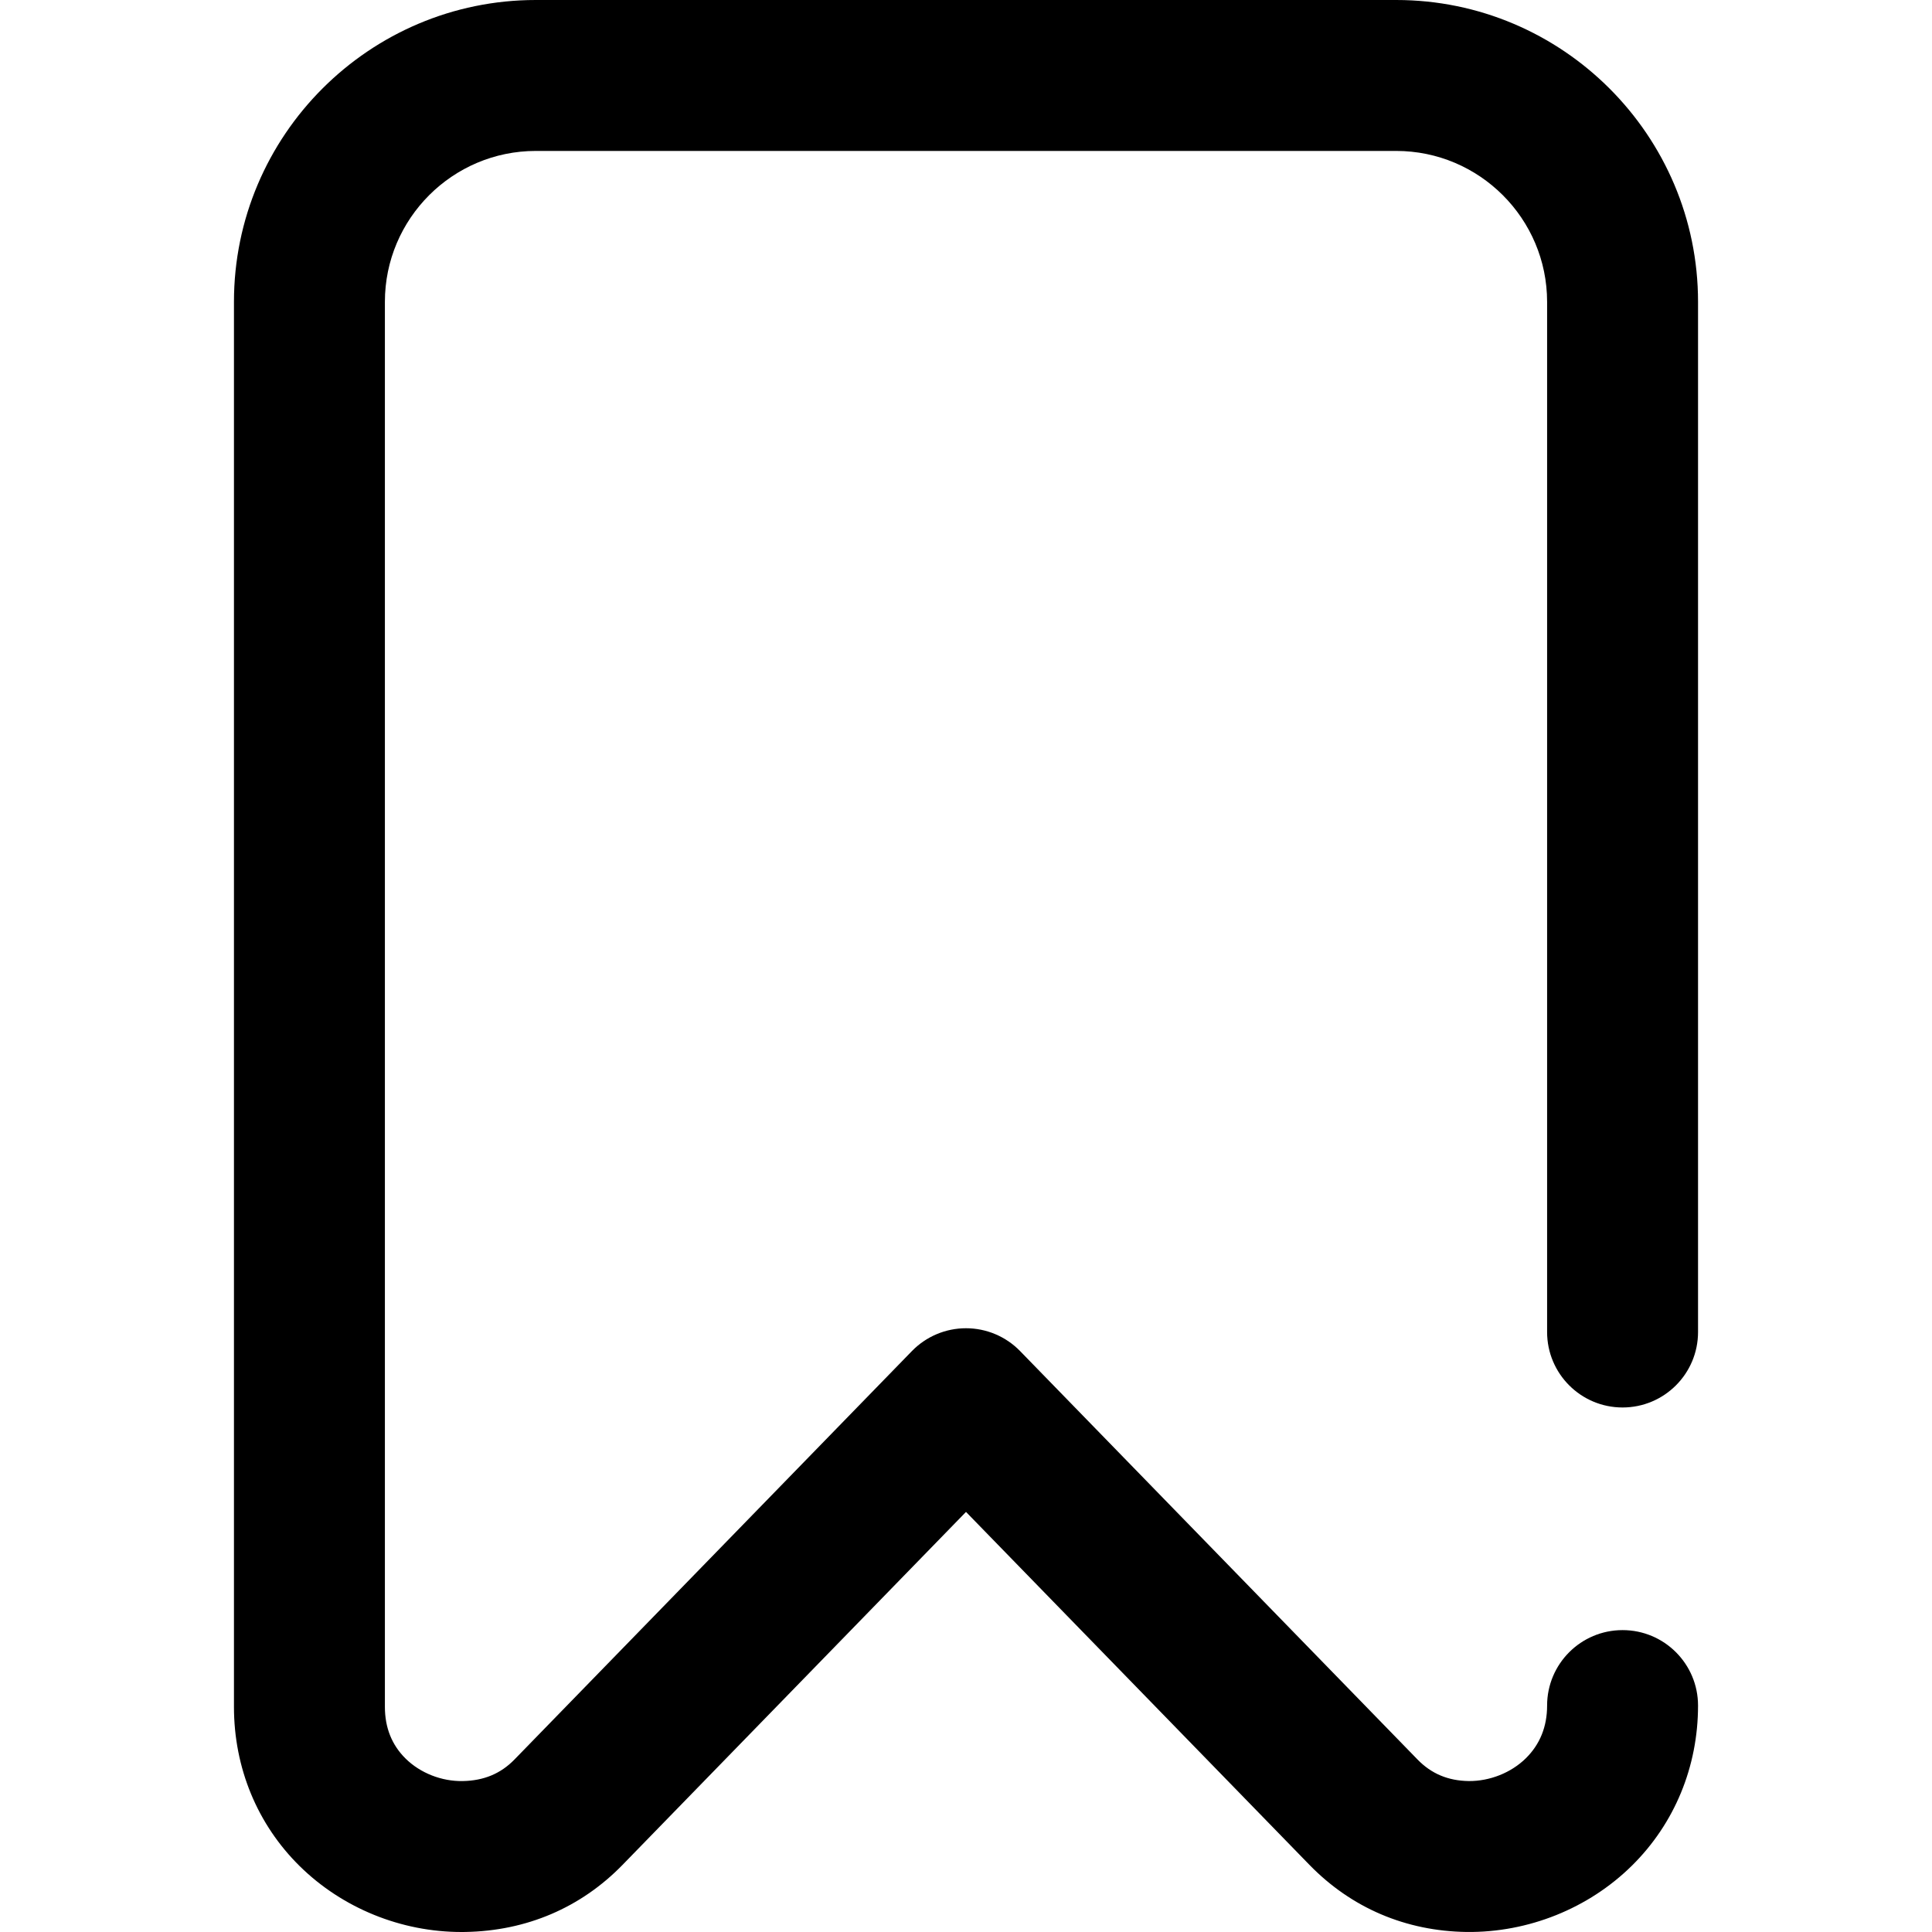
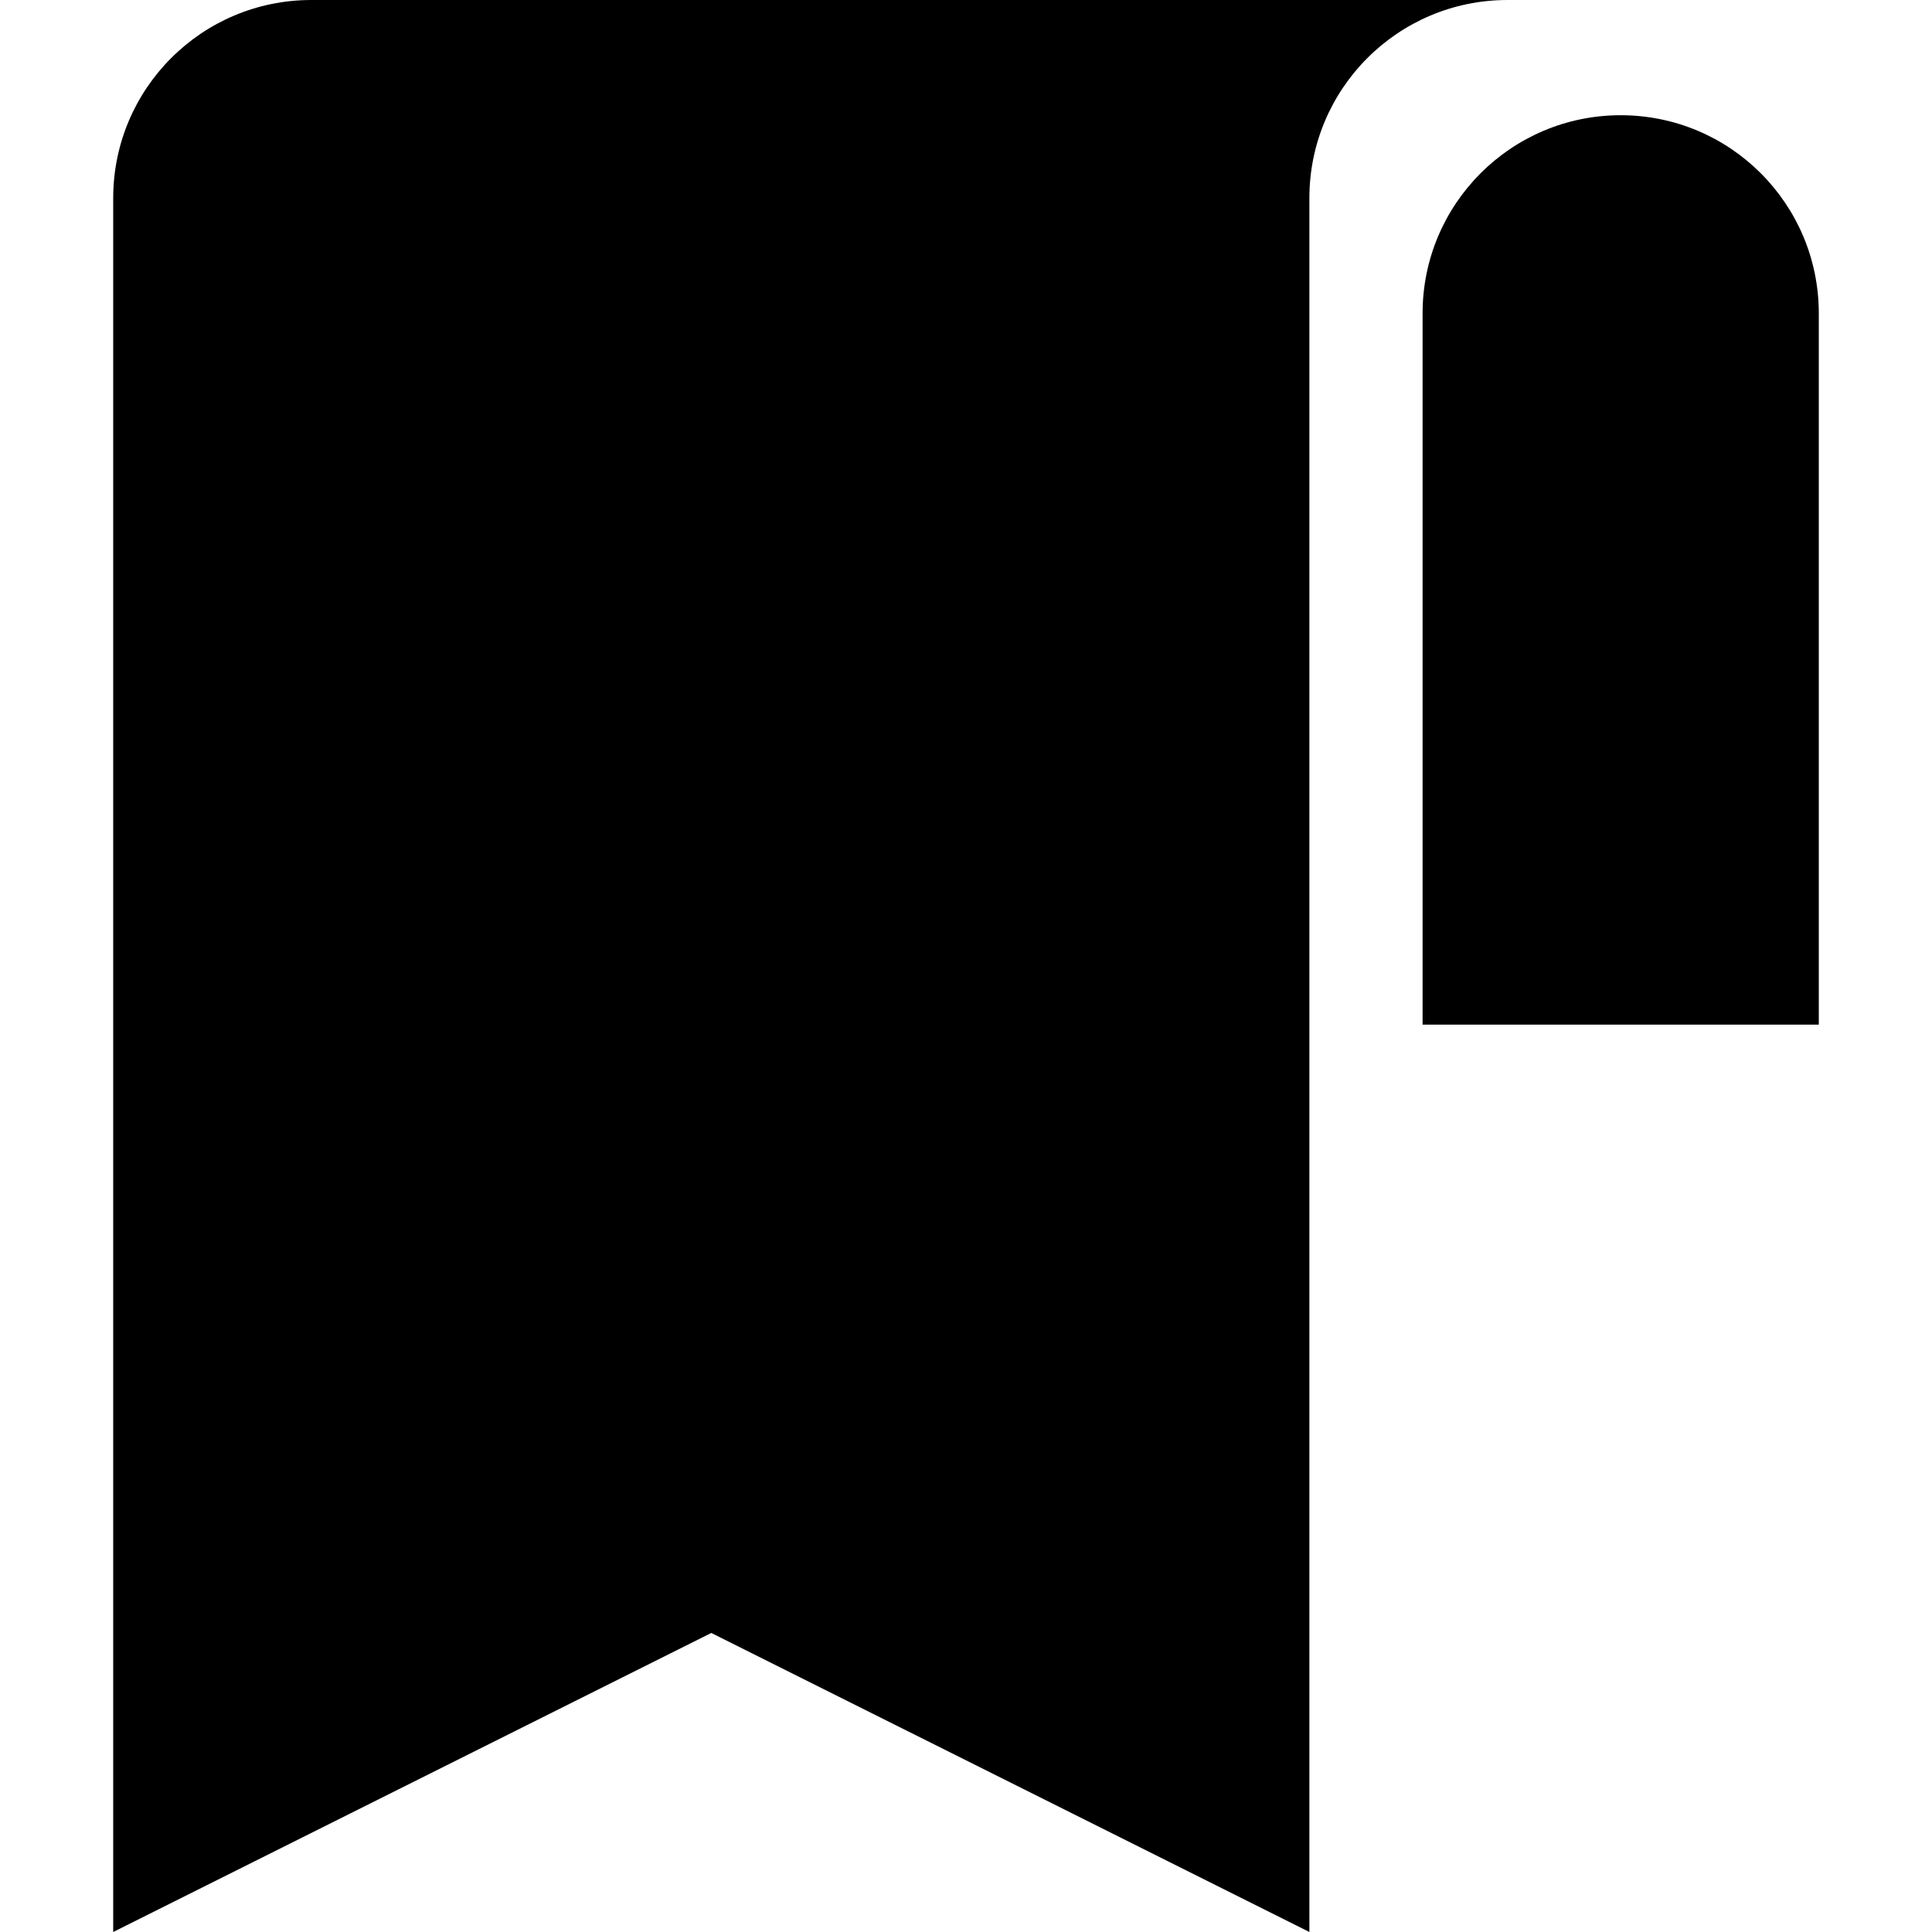
- <svg xmlns="http://www.w3.org/2000/svg" viewBox="0 0 512 512">
-   <defs />
-   <path d="M429.998 431.996c-11.046 0-20 8.954-20 20 0 5.576-1.889 10.268-5.615 13.947-3.91 3.861-9.583 6.098-15.132 6.054-5.475-.07-9.919-1.935-13.587-5.705L270.333 358.048a20 20 0 00-28.666 0L136.335 466.292c-3.641 3.742-8.118 5.608-13.686 5.706-5.61.115-11.257-2.12-15.14-5.936-3.655-3.591-5.508-8.206-5.508-13.718V79.999c0-22.056 17.944-40 40-40h227.997c22.056 0 40 17.944 40 40v272.997c0 11.046 8.954 20 20 20s20-8.954 20-20V79.999C449.997 35.888 414.11 0 369.998 0H142.001C97.889 0 62.002 35.888 62.002 79.999v372.345c0 16.174 6.206 31.179 17.474 42.25C90.77 505.69 106.32 512 122.288 512c.355 0 .711-.003 1.066-.009 16.191-.285 30.592-6.441 41.648-17.804L256 400.673l90.998 93.514c11.136 11.444 25.572 17.601 41.747 17.806 16.236.167 32.215-6.204 43.742-17.588 11.292-11.149 17.51-26.211 17.51-42.409.001-11.046-8.953-20-19.999-20z" />
+ <svg xmlns="http://www.w3.org/2000/svg" id="Capa_1" enable-background="new 0 0 512 512" height="512" viewBox="0 0 512 512" width="512">
+   <g>
+     <path d="m429.5 30.536c-28.995 0-52.5 23.505-52.5 52.5v188.5h105v-188.5c0-28.995-23.505-52.5-52.5-52.5z" />
+     <path d="m82.5 0c-28.995 0-52.5 23.505-52.5 52.5v459.5l158.5-79.25 158.5 79.25v-459.5c0-28.995 23.505-52.5 52.5-52.5z" />
+   </g>
</svg>
